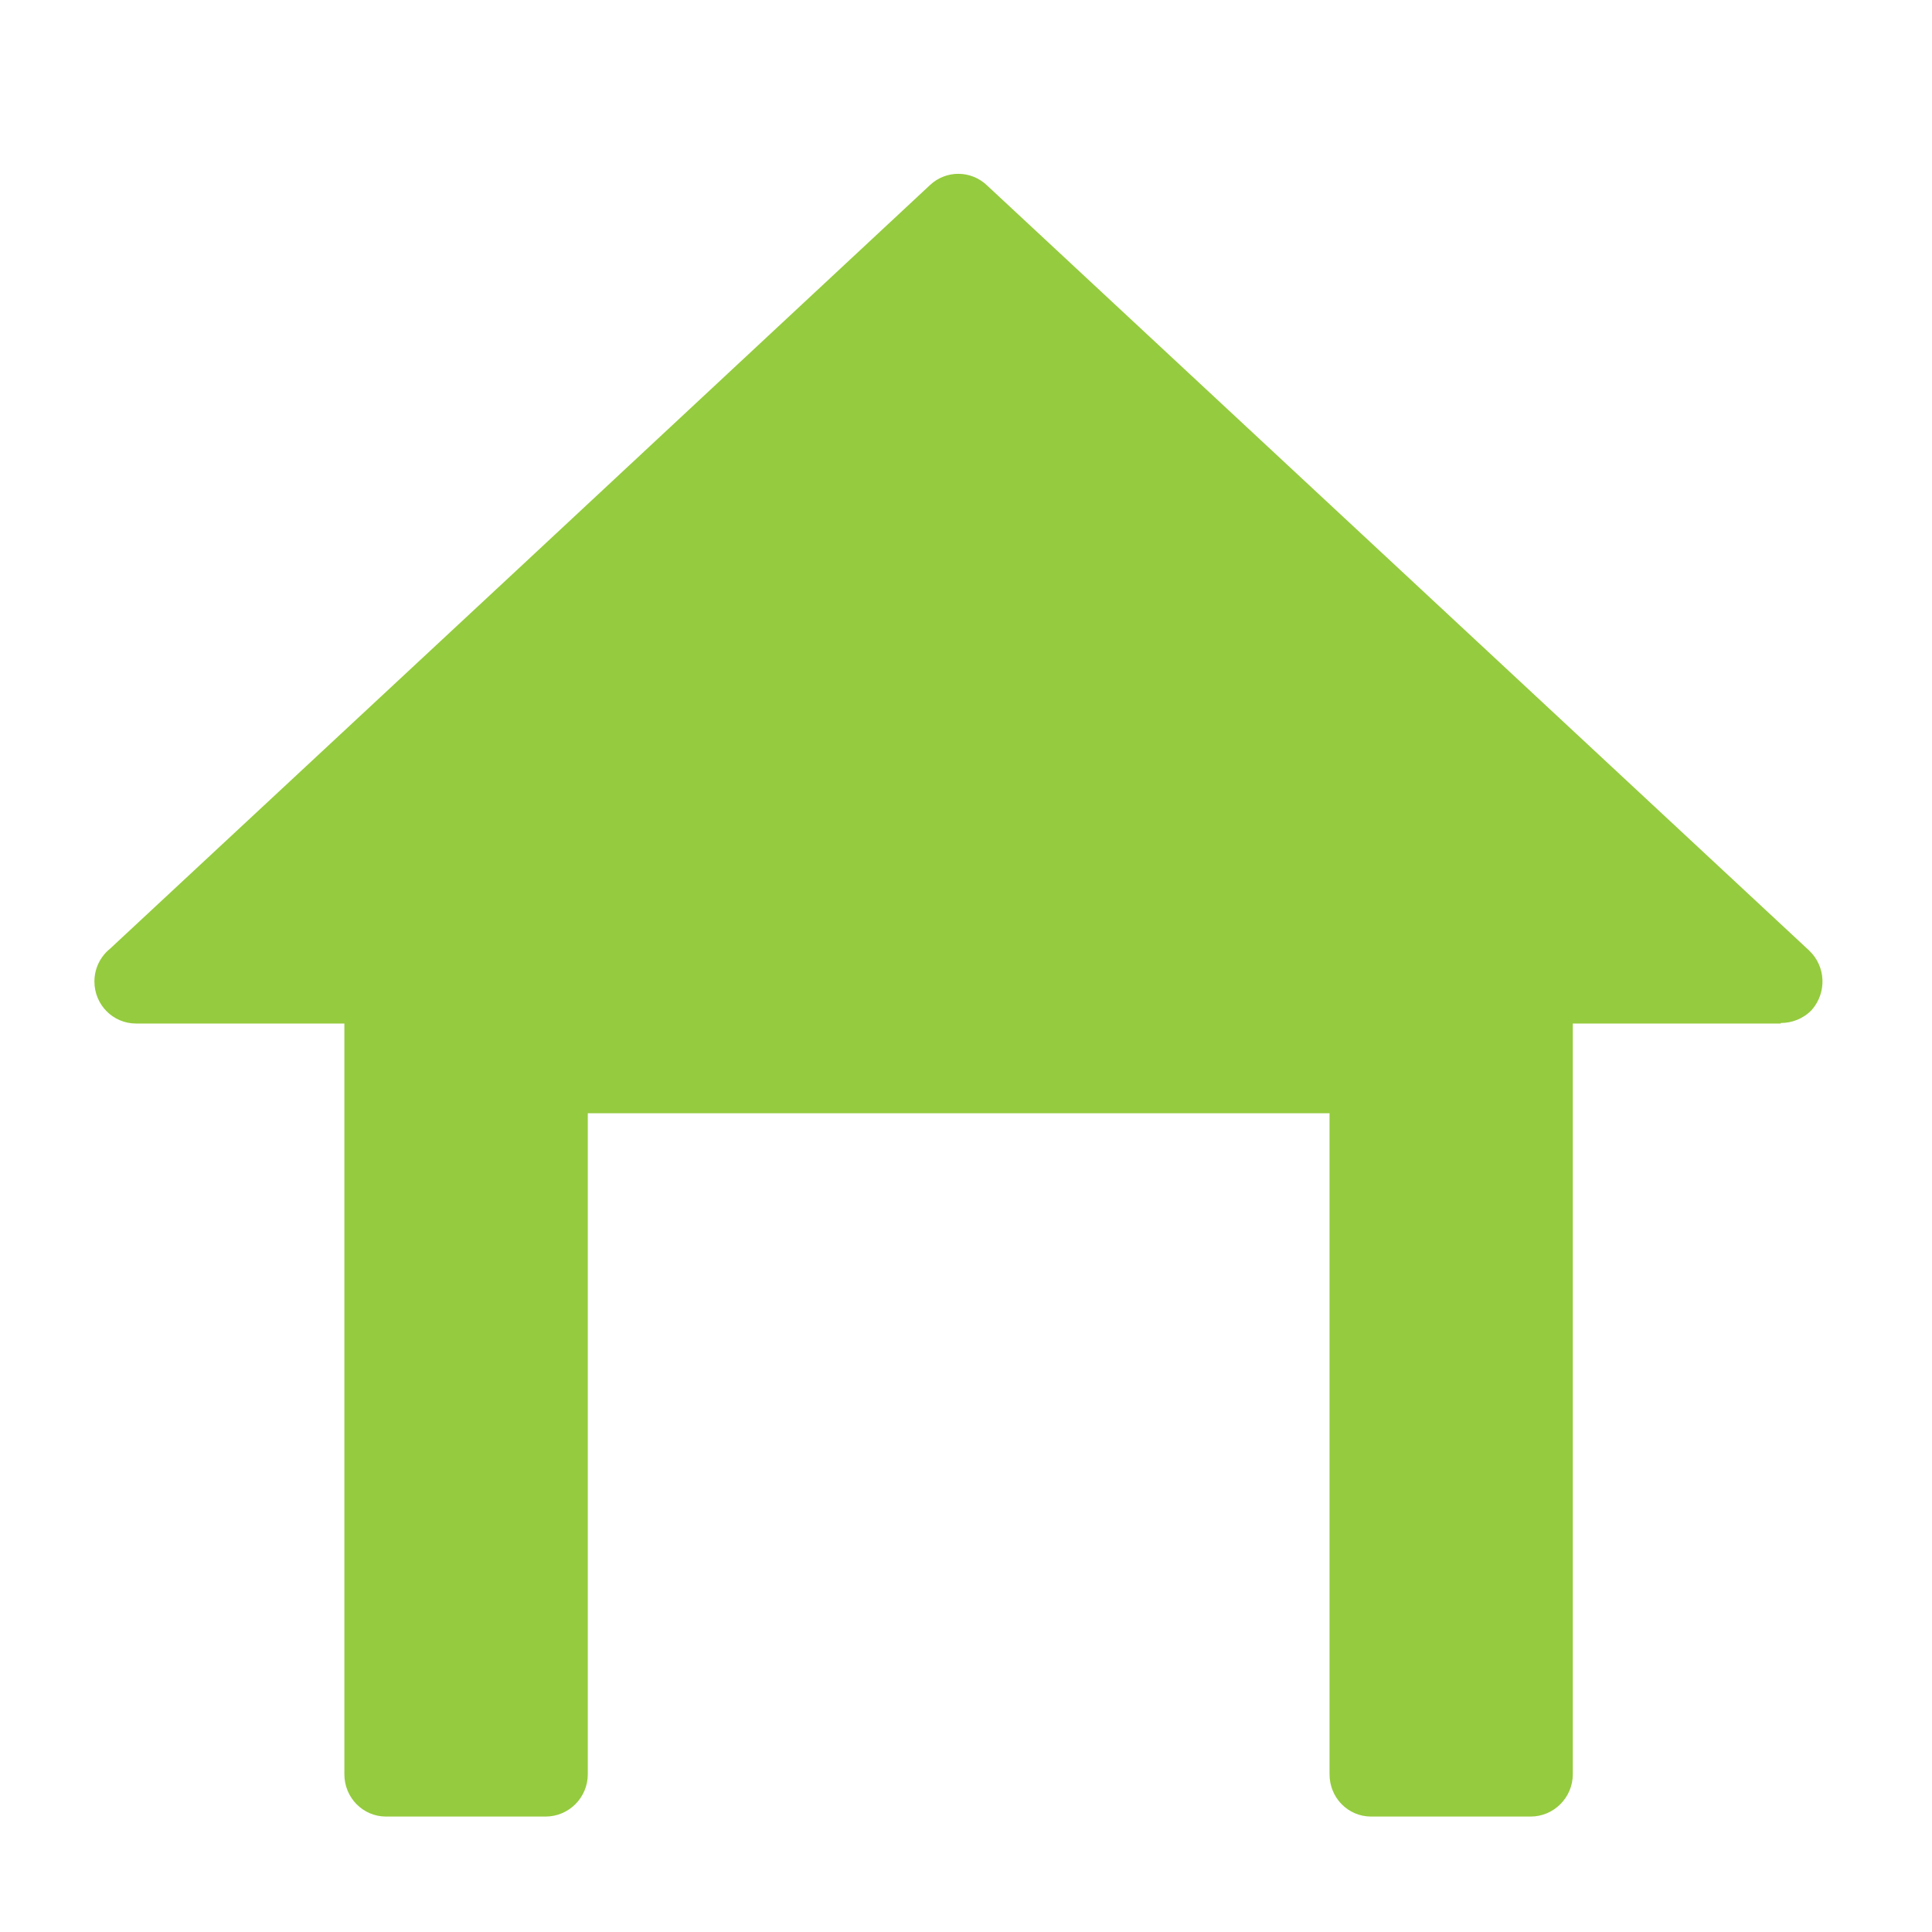
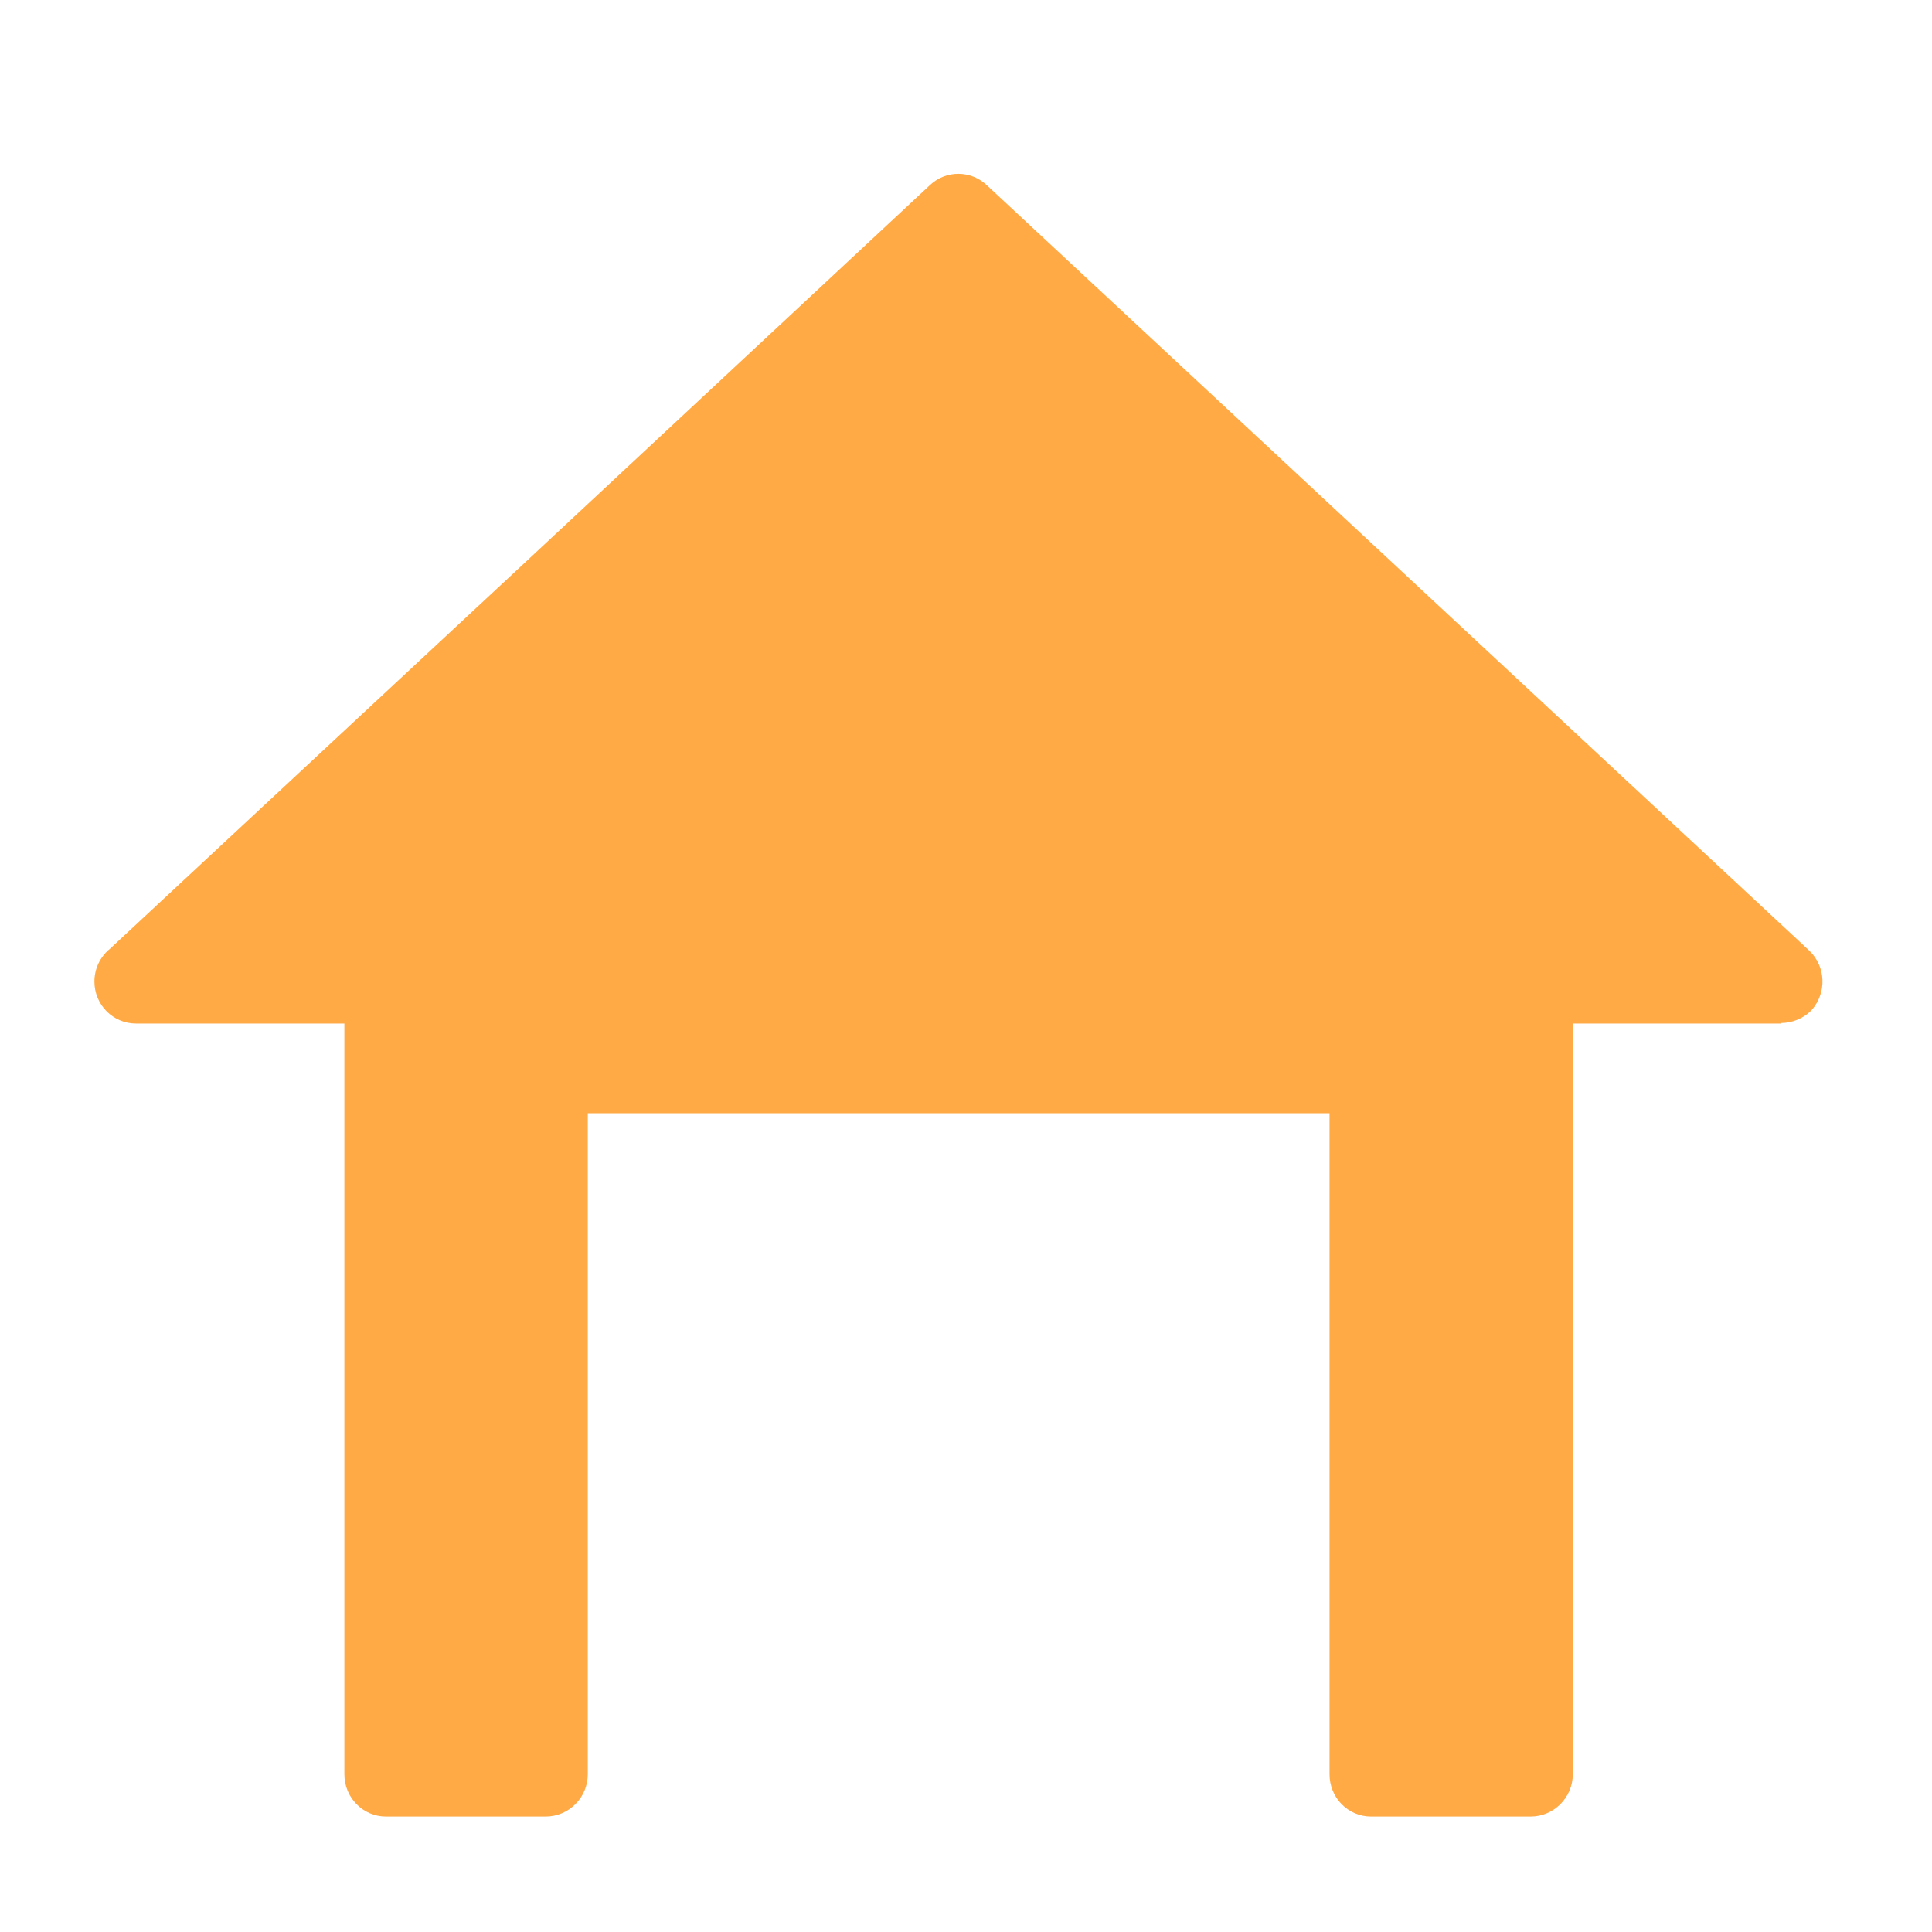
<svg xmlns="http://www.w3.org/2000/svg" width="65" height="65" viewBox="0 0 65 65" id="svg2" version="1.1">
  <defs id="defs4">
    <clipPath clipPathUnits="userSpaceOnUse" id="clipPath304">
      <path d="m 0,368 595.28,0 0,-368 L 0,0 0,368 Z" id="path306" />
    </clipPath>
  </defs>
  <g id="layer1" transform="translate(0,-987.3622)">
    <g id="g182" transform="matrix(2.536889,0,0,-2.536889,33.21335,993.6053)">
-       <path d="m 0,0 5.45,-5.072 5.452,-5.074 c 0.221,-0.211 0.235,-0.557 0.032,-0.788 -0.112,-0.116 -0.262,-0.172 -0.41,-0.172 l 0,-0.007 -2.758,0 0,-9.957 c 0,-0.308 -0.252,-0.56 -0.559,-0.56 l -2.116,0 c -0.308,0 -0.551,0.252 -0.551,0.56 l 0,8.767 -9.837,0 0,-8.767 c 0,-0.308 -0.251,-0.56 -0.56,-0.56 l -2.116,0 c -0.307,0 -0.552,0.252 -0.552,0.56 l 0,9.957 -2.762,0 c -0.308,0 -0.553,0.25 -0.553,0.557 0,0.175 0.08,0.332 0.206,0.434 l 5.426,5.05 5.452,5.081 C -0.545,0.206 -0.213,0.206 0,0" style="fill:#95cb3e;fill-opacity:1;fill-rule:nonzero;stroke:none" id="path184" />
+       <path d="m 0,0 5.45,-5.072 5.452,-5.074 c 0.221,-0.211 0.235,-0.557 0.032,-0.788 -0.112,-0.116 -0.262,-0.172 -0.41,-0.172 l 0,-0.007 -2.758,0 0,-9.957 c 0,-0.308 -0.252,-0.56 -0.559,-0.56 l -2.116,0 c -0.308,0 -0.551,0.252 -0.551,0.56 l 0,8.767 -9.837,0 0,-8.767 c 0,-0.308 -0.251,-0.56 -0.56,-0.56 l -2.116,0 c -0.307,0 -0.552,0.252 -0.552,0.56 l 0,9.957 -2.762,0 c -0.308,0 -0.553,0.25 -0.553,0.557 0,0.175 0.08,0.332 0.206,0.434 l 5.426,5.05 5.452,5.081 C -0.545,0.206 -0.213,0.206 0,0" style="fill:#FFAA45;fill-opacity:1;fill-rule:nonzero;stroke:none" id="path184" />
    </g>
  </g>
</svg>
